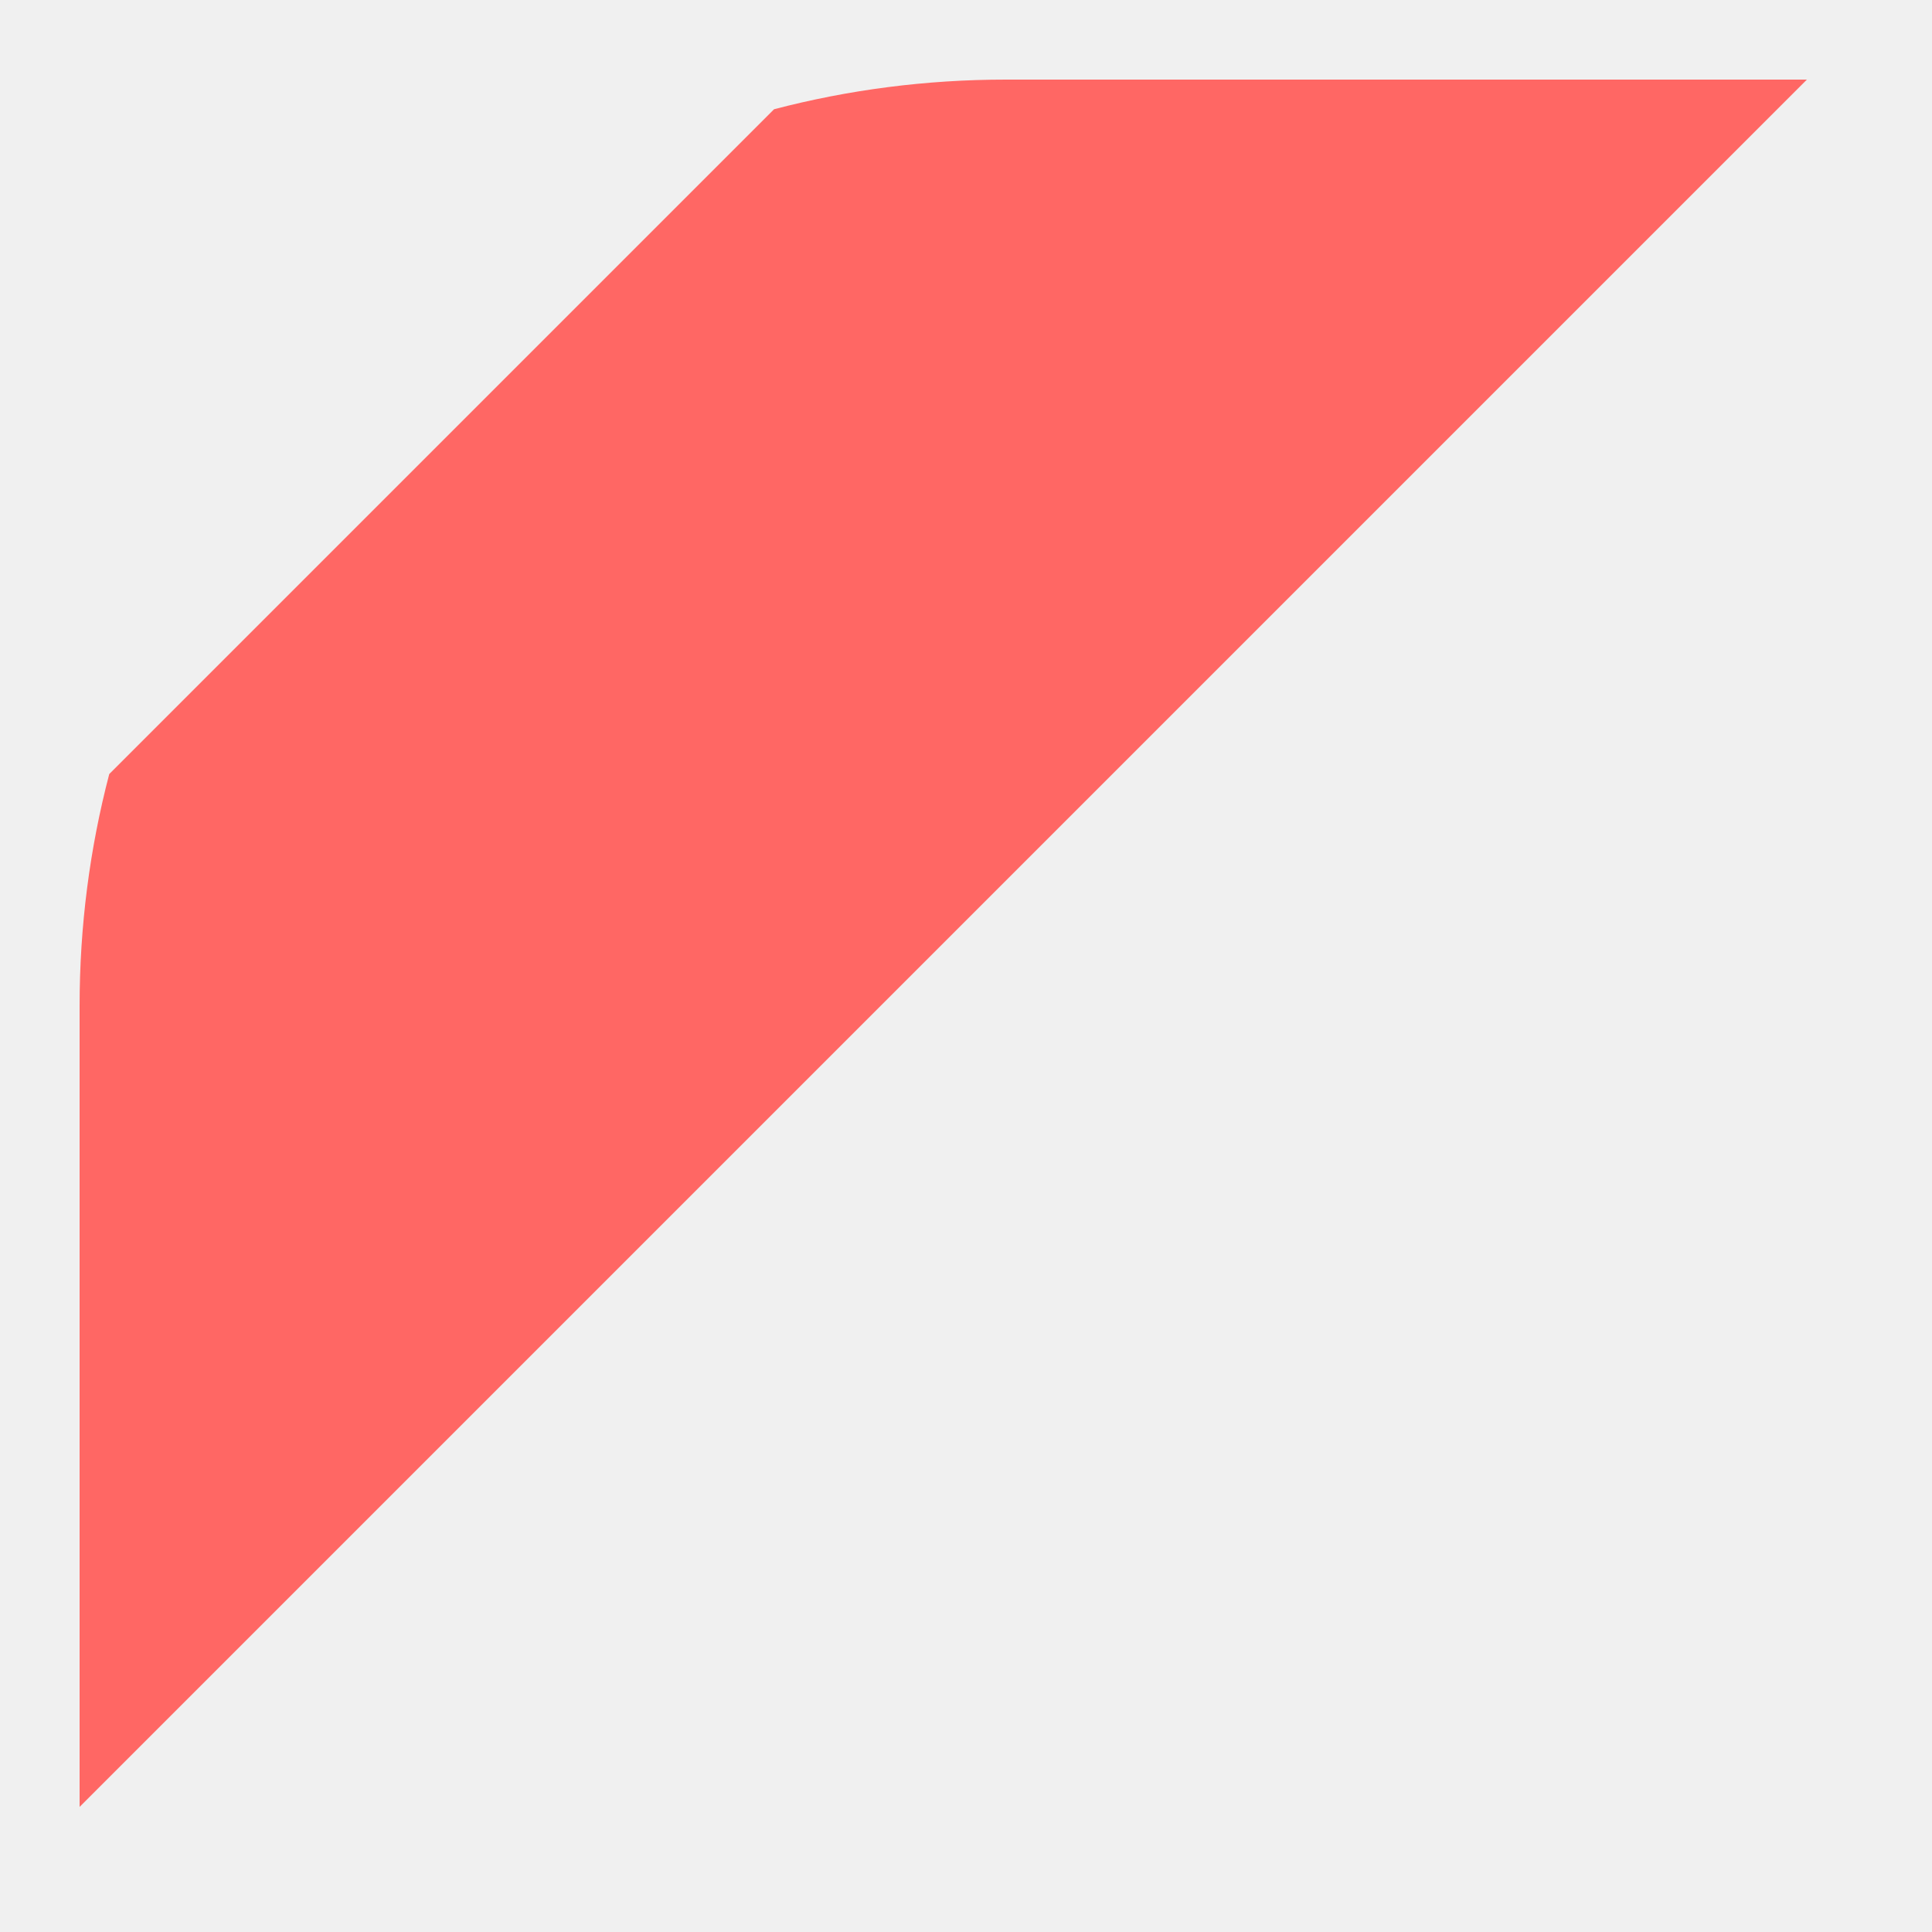
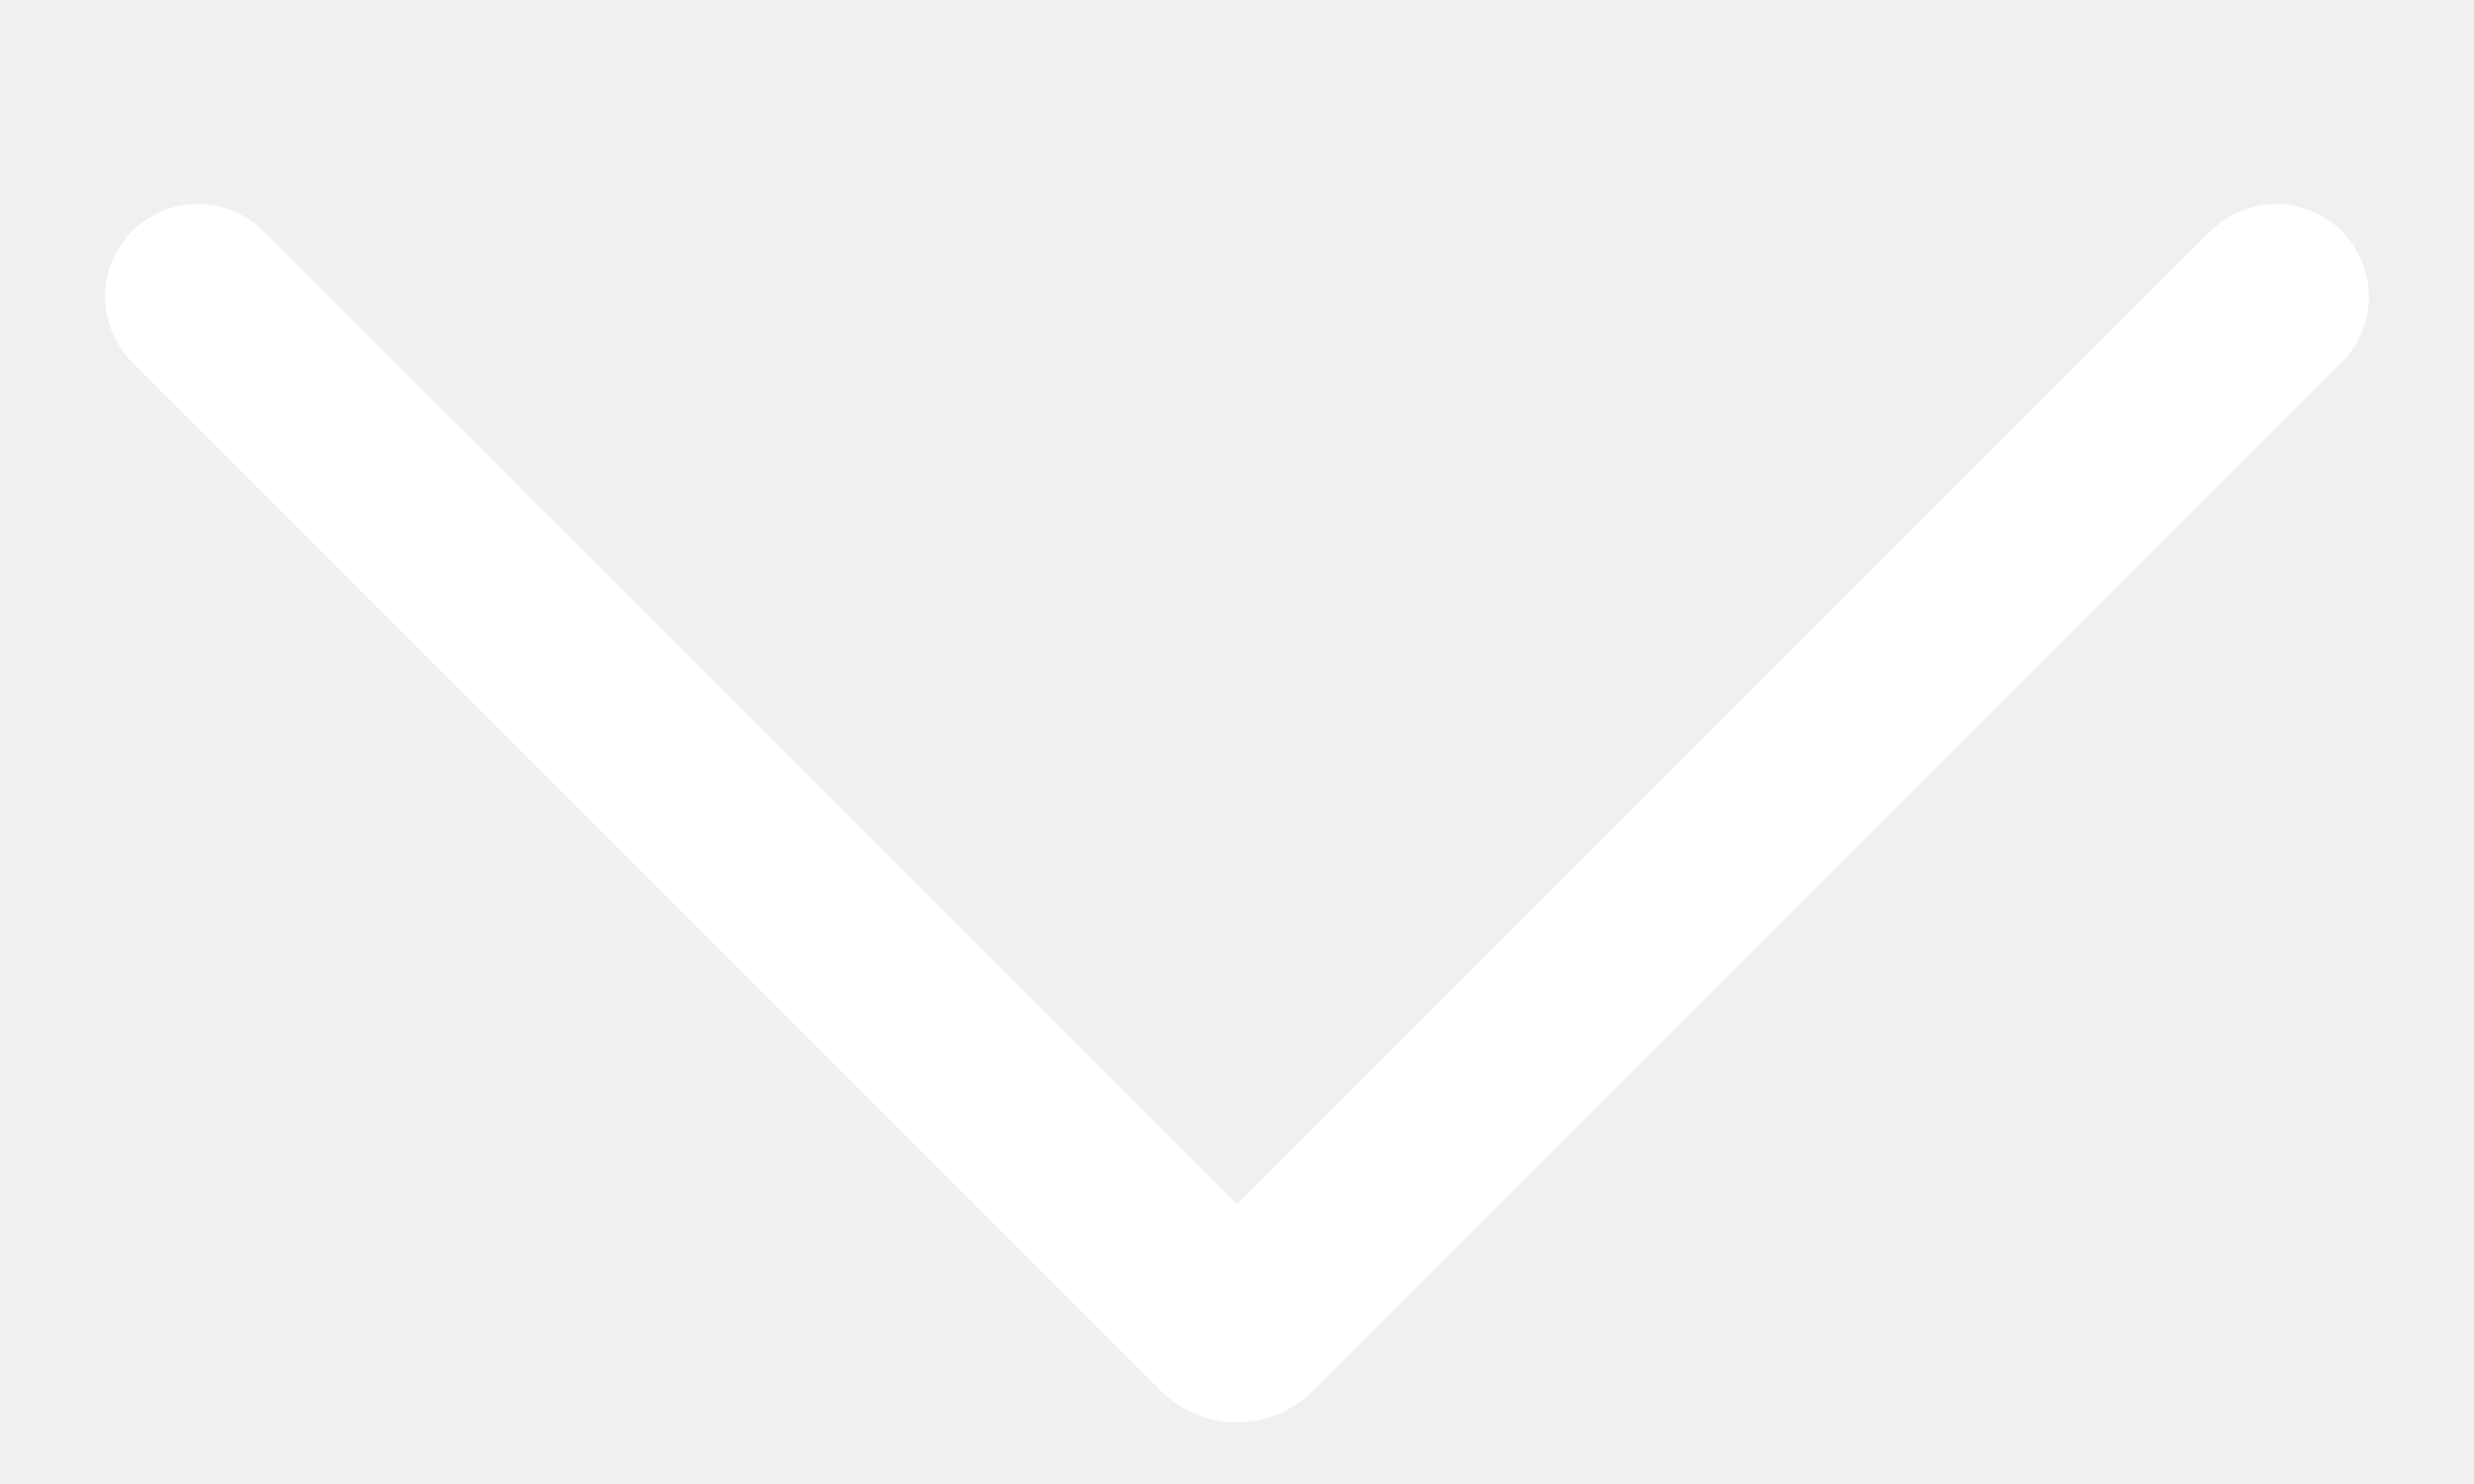
- <svg xmlns="http://www.w3.org/2000/svg" version="1.1" width="20px" height="20px">
+ <svg xmlns="http://www.w3.org/2000/svg" version="1.1" width="15px" height="9px">
  <defs>
    <pattern id="BGPattern" patternUnits="userSpaceOnUse" alignment="0 0" imageRepeat="None" />
-     <mask fill="white" id="Clip4310">
-       <path d="M 0.824 18.705  L 18.705 0.824  L 10.412 0.824  C 9.585 0.824  8.78 0.93  8.013 1.131  L 1.131 8.013  C 0.93 8.78  0.824 9.585  0.824 10.412  L 0.824 18.705  Z " fill-rule="evenodd" />
+     <mask fill="white" id="Clip12111">
+       <path d="M 1.598 1.402  L 7.5 7.304  L 13.402 1.402  C 13.508 1.297  13.651 1.237  13.8 1.237  C 14.111 1.237  14.363 1.489  14.363 1.8  C 14.363 1.949  14.303 2.092  14.198 2.198  L 7.961 8.435  C 7.706 8.689  7.293 8.689  7.038 8.435  L 0.802 2.198  C 0.697 2.092  0.637 1.949  0.637 1.8  C 0.637 1.489  0.889 1.237  1.2 1.237  C 1.349 1.237  1.492 1.297  1.598 1.402  Z " fill-rule="evenodd" />
    </mask>
  </defs>
-   <g transform="matrix(1 0 0 1 -160 -1240 )">
-     <path d="M 0.824 18.705  L 18.705 0.824  L 10.412 0.824  C 9.585 0.824  8.78 0.93  8.013 1.131  L 1.131 8.013  C 0.93 8.78  0.824 9.585  0.824 10.412  L 0.824 18.705  Z " fill-rule="nonzero" fill="rgba(255, 103, 100, 1)" stroke="none" transform="matrix(1 0 0 1 160 1240 )" class="fill" />
-     <path d="M 0.824 18.705  L 18.705 0.824  L 10.412 0.824  C 9.585 0.824  8.78 0.93  8.013 1.131  L 1.131 8.013  C 0.93 8.78  0.824 9.585  0.824 10.412  L 0.824 18.705  Z " stroke-width="0" stroke-dasharray="0" stroke="rgba(255, 255, 255, 0)" fill="none" transform="matrix(1 0 0 1 160 1240 )" class="stroke" mask="url(#Clip4310)" />
+   <g transform="matrix(1 0 0 1 1108 -21 )">
+     <path d="M 1.598 1.402  L 7.5 7.304  L 13.402 1.402  C 13.508 1.297  13.651 1.237  13.8 1.237  C 14.111 1.237  14.363 1.489  14.363 1.8  C 14.363 1.949  14.303 2.092  14.198 2.198  L 7.961 8.435  C 7.706 8.689  7.293 8.689  7.038 8.435  L 0.802 2.198  C 0.697 2.092  0.637 1.949  0.637 1.8  C 0.637 1.489  0.889 1.237  1.2 1.237  C 1.349 1.237  1.492 1.297  1.598 1.402  Z " fill-rule="nonzero" fill="rgba(255, 255, 255, 1)" stroke="none" transform="matrix(1 0 0 1 -1108 21 )" class="fill" />
+     <path d="M 1.598 1.402  L 7.5 7.304  L 13.402 1.402  C 13.508 1.297  13.651 1.237  13.8 1.237  C 14.111 1.237  14.363 1.489  14.363 1.8  C 14.363 1.949  14.303 2.092  14.198 2.198  L 7.961 8.435  C 7.706 8.689  7.293 8.689  7.038 8.435  L 0.802 2.198  C 0.697 2.092  0.637 1.949  0.637 1.8  C 0.637 1.489  0.889 1.237  1.2 1.237  C 1.349 1.237  1.492 1.297  1.598 1.402  Z " stroke-width="0" stroke-dasharray="0" stroke="rgba(255, 255, 255, 0)" fill="none" transform="matrix(1 0 0 1 -1108 21 )" class="stroke" mask="url(#Clip12111)" />
  </g>
</svg>
